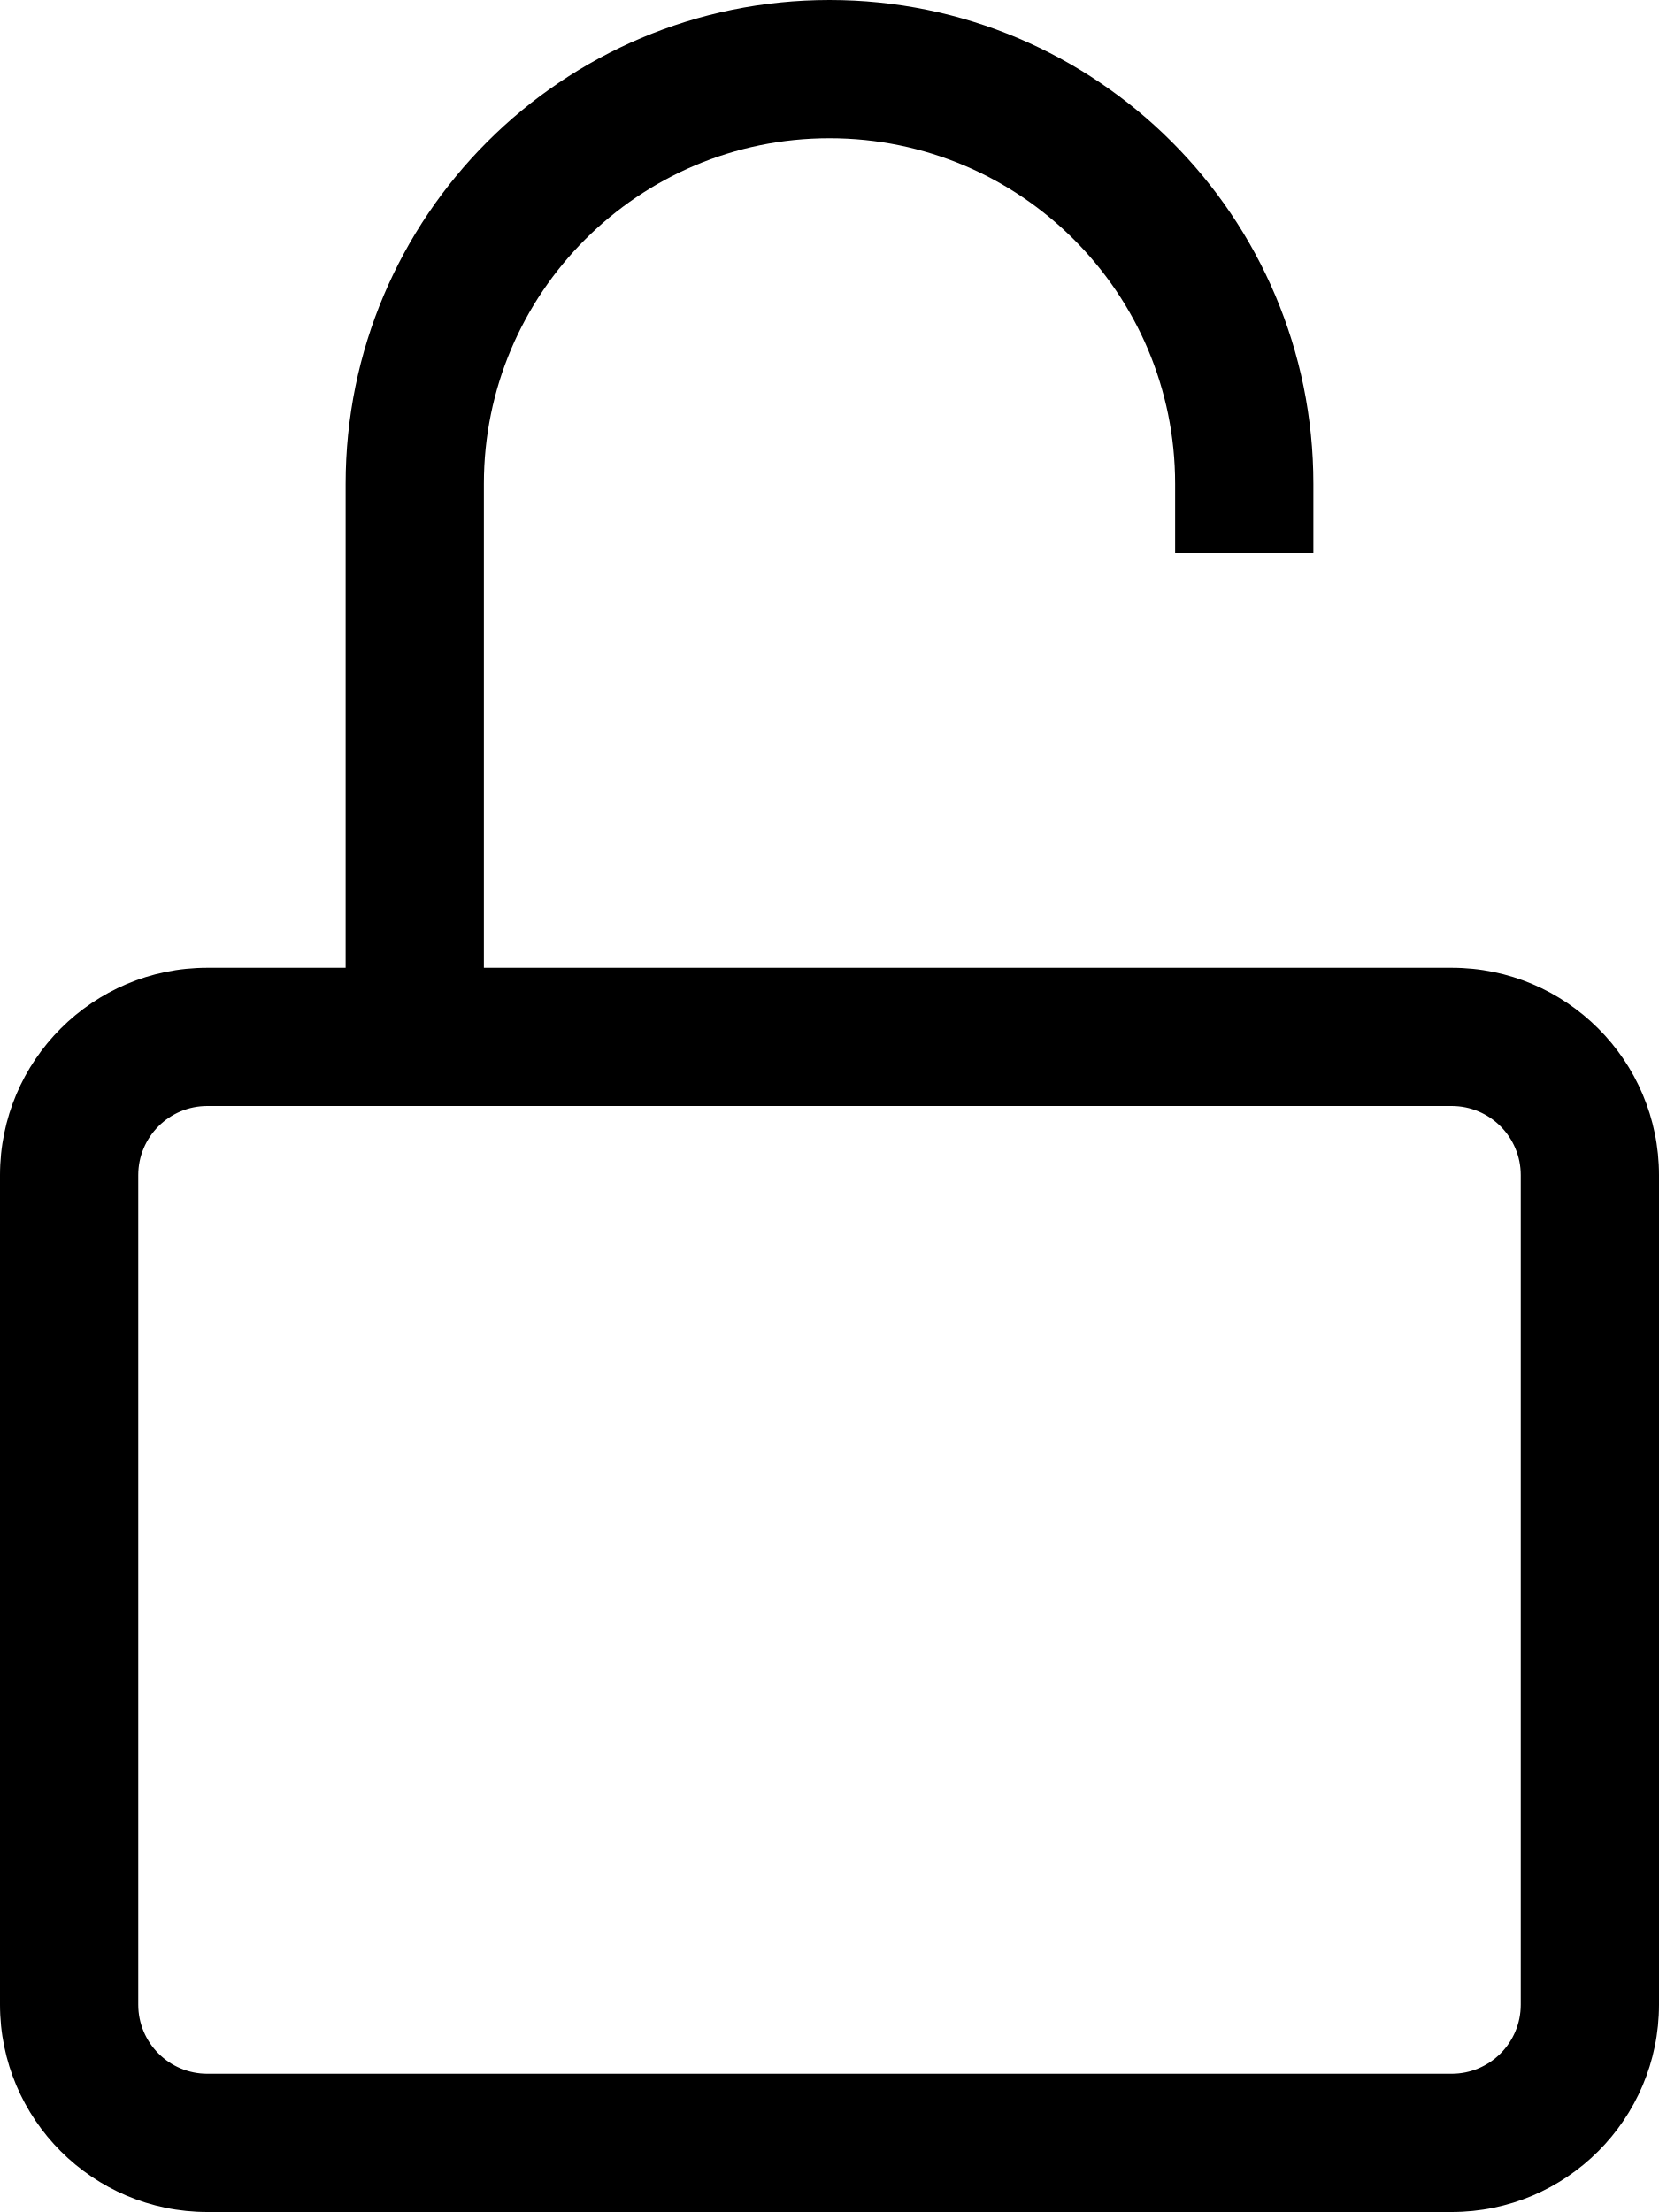
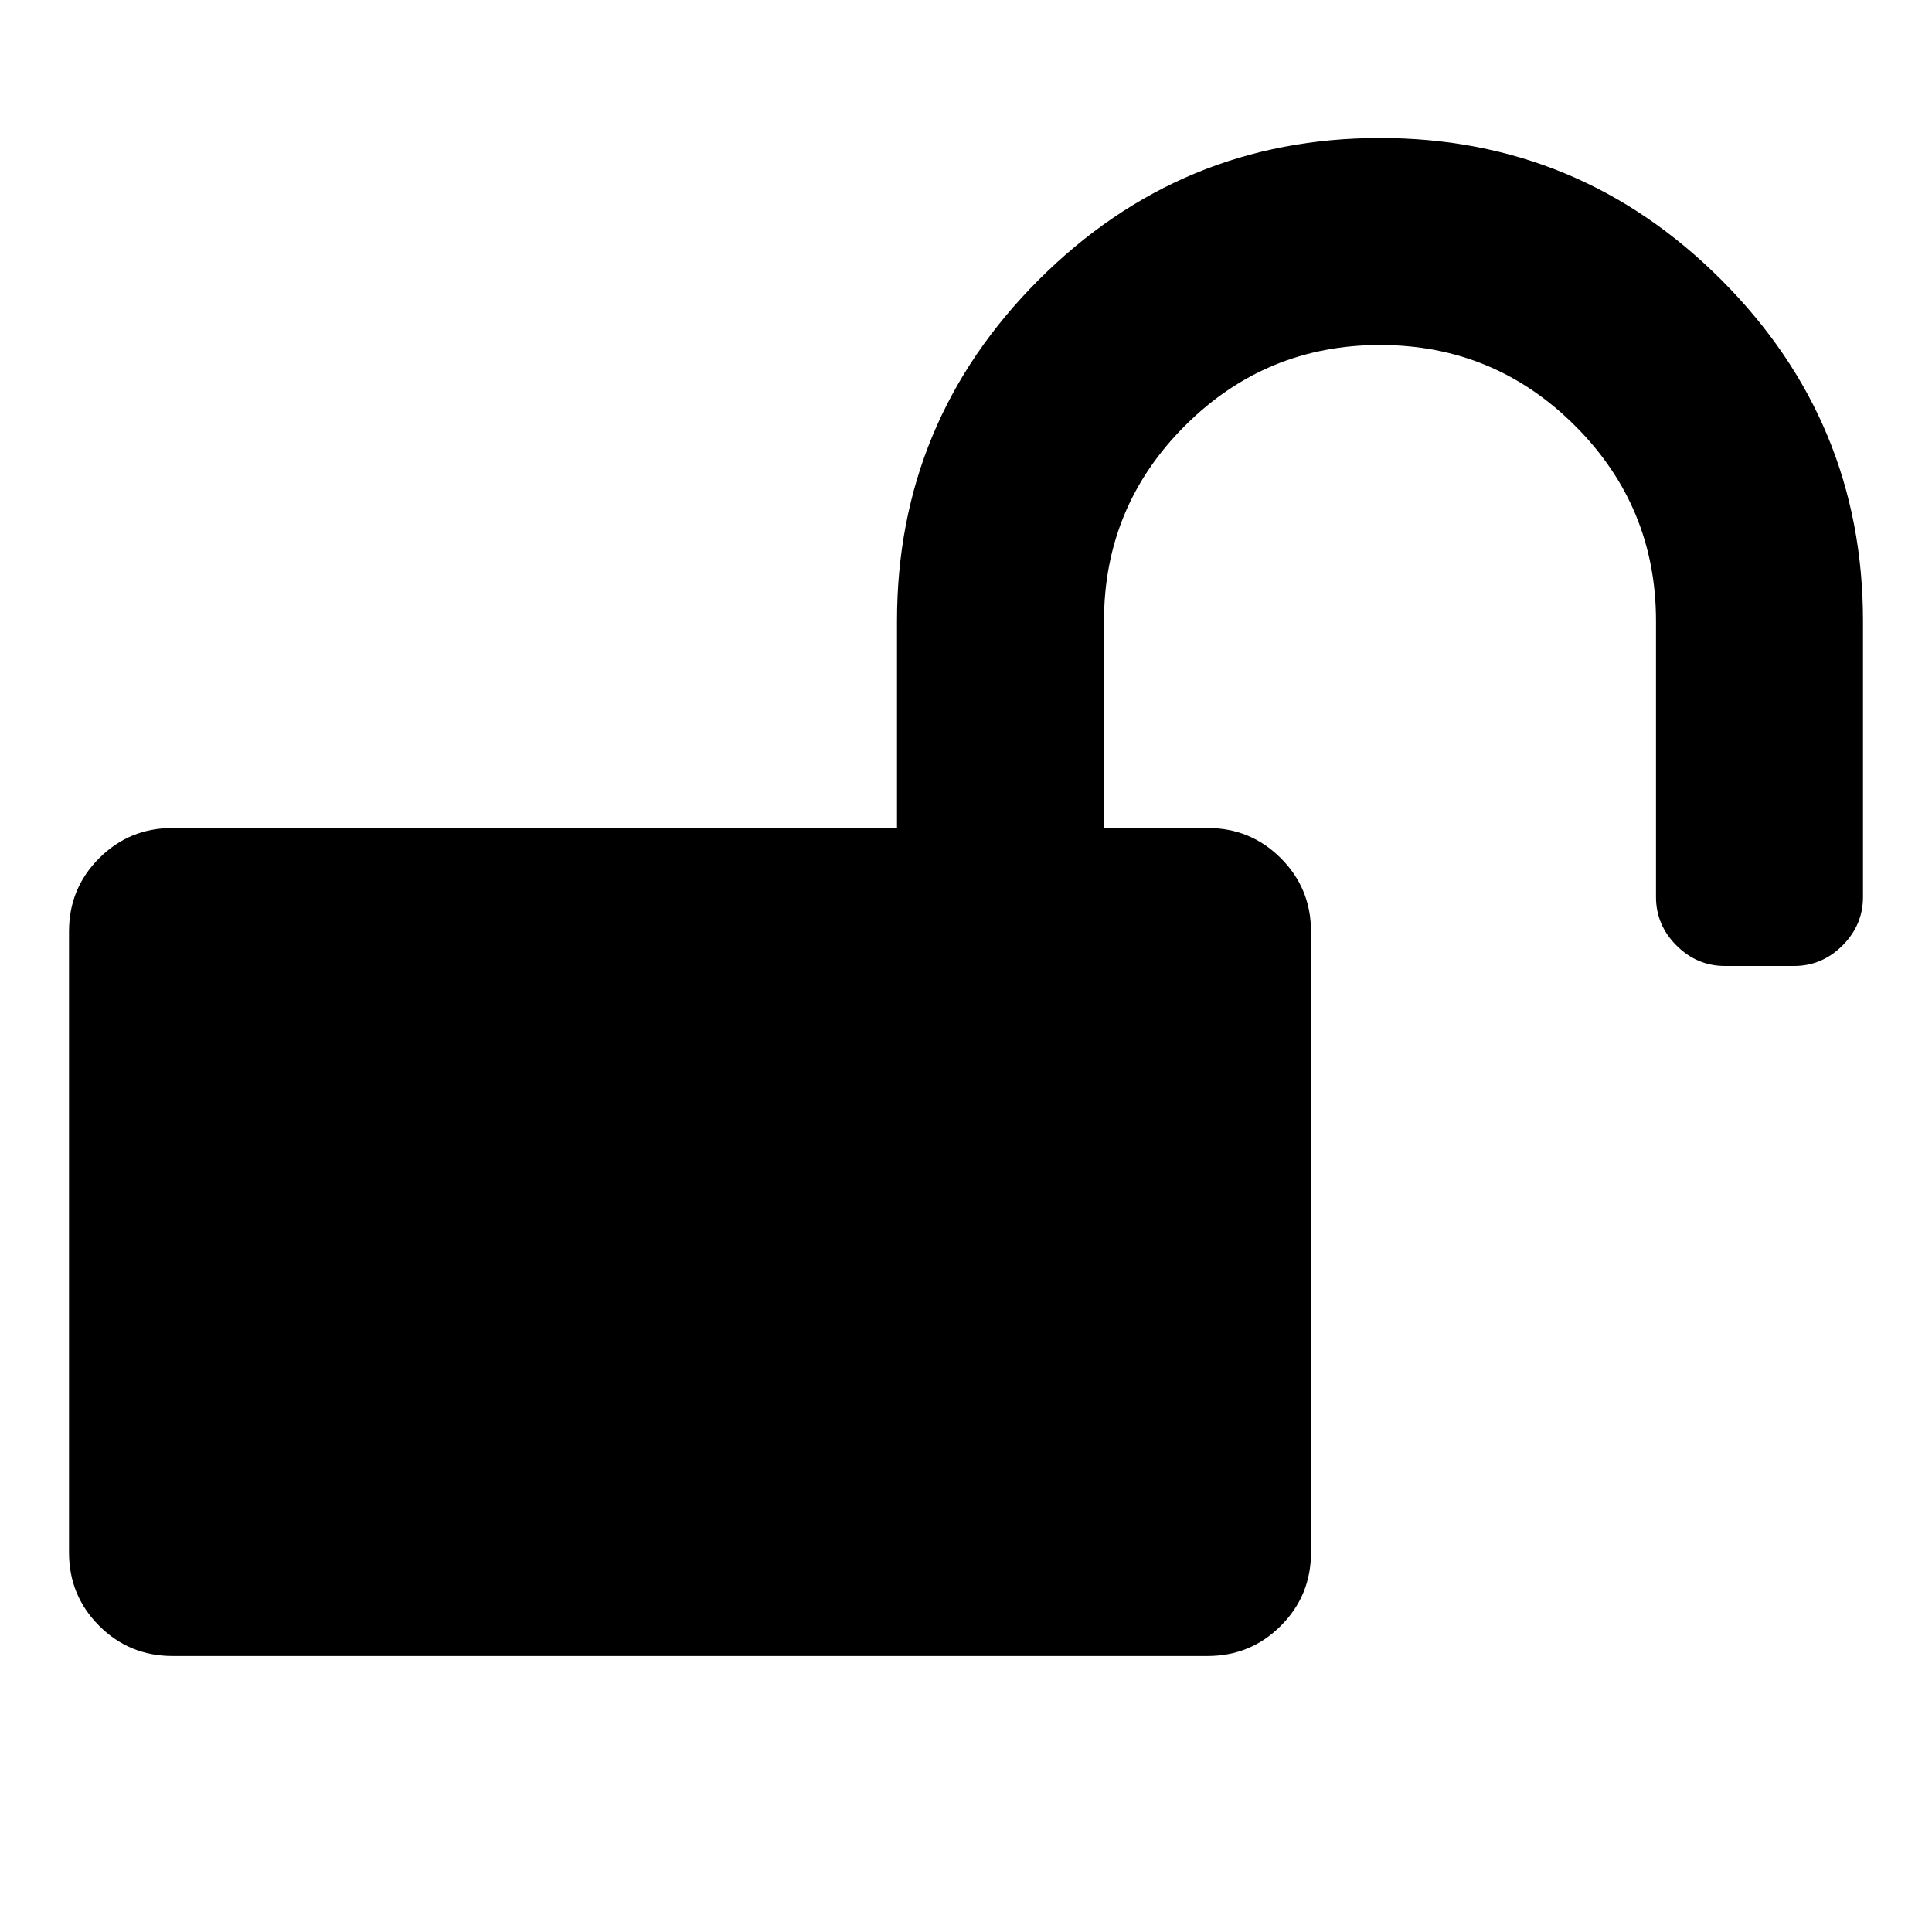
- <svg width="12" height="16" fill-rule="evenodd">
-   <path d="M2.5 7V3.5a3.5 3.5 0 0 1 7 0V4h-1v-.5a2.5 2.5 0 0 0-5 0V7h7A1.5 1.5 0 0 1 12 8.5v6a1.5 1.5 0 0 1-1.5 1.5h-9A1.5 1.5 0 0 1 0 14.5v-6A1.5 1.5 0 0 1 1.5 7h1zm-1 1a.5.5 0 0 0-.5.5v6a.5.5 0 0 0 .5.5h9a.5.5 0 0 0 .5-.5v-6a.5.5 0 0 0-.5-.5h-9z" fill-rule="nonzero" />
+ <svg xmlns="http://www.w3.org/2000/svg" width="1792" height="1792" viewBox="0 0 1792 1792">
+   <path d="M1728 576v256q0 26-19 45t-45 19h-64q-26 0-45-19t-19-45v-256q0-106-75-181t-181-75-181 75-75 181v192h96q40 0 68 28t28 68v576q0 40-28 68t-68 28h-960q-40 0-68-28t-28-68v-576q0-40 28-68t68-28h672v-192q0-185 131.5-316.5t316.5-131.5 316.5 131.5 131.5 316.5z" />
</svg>
